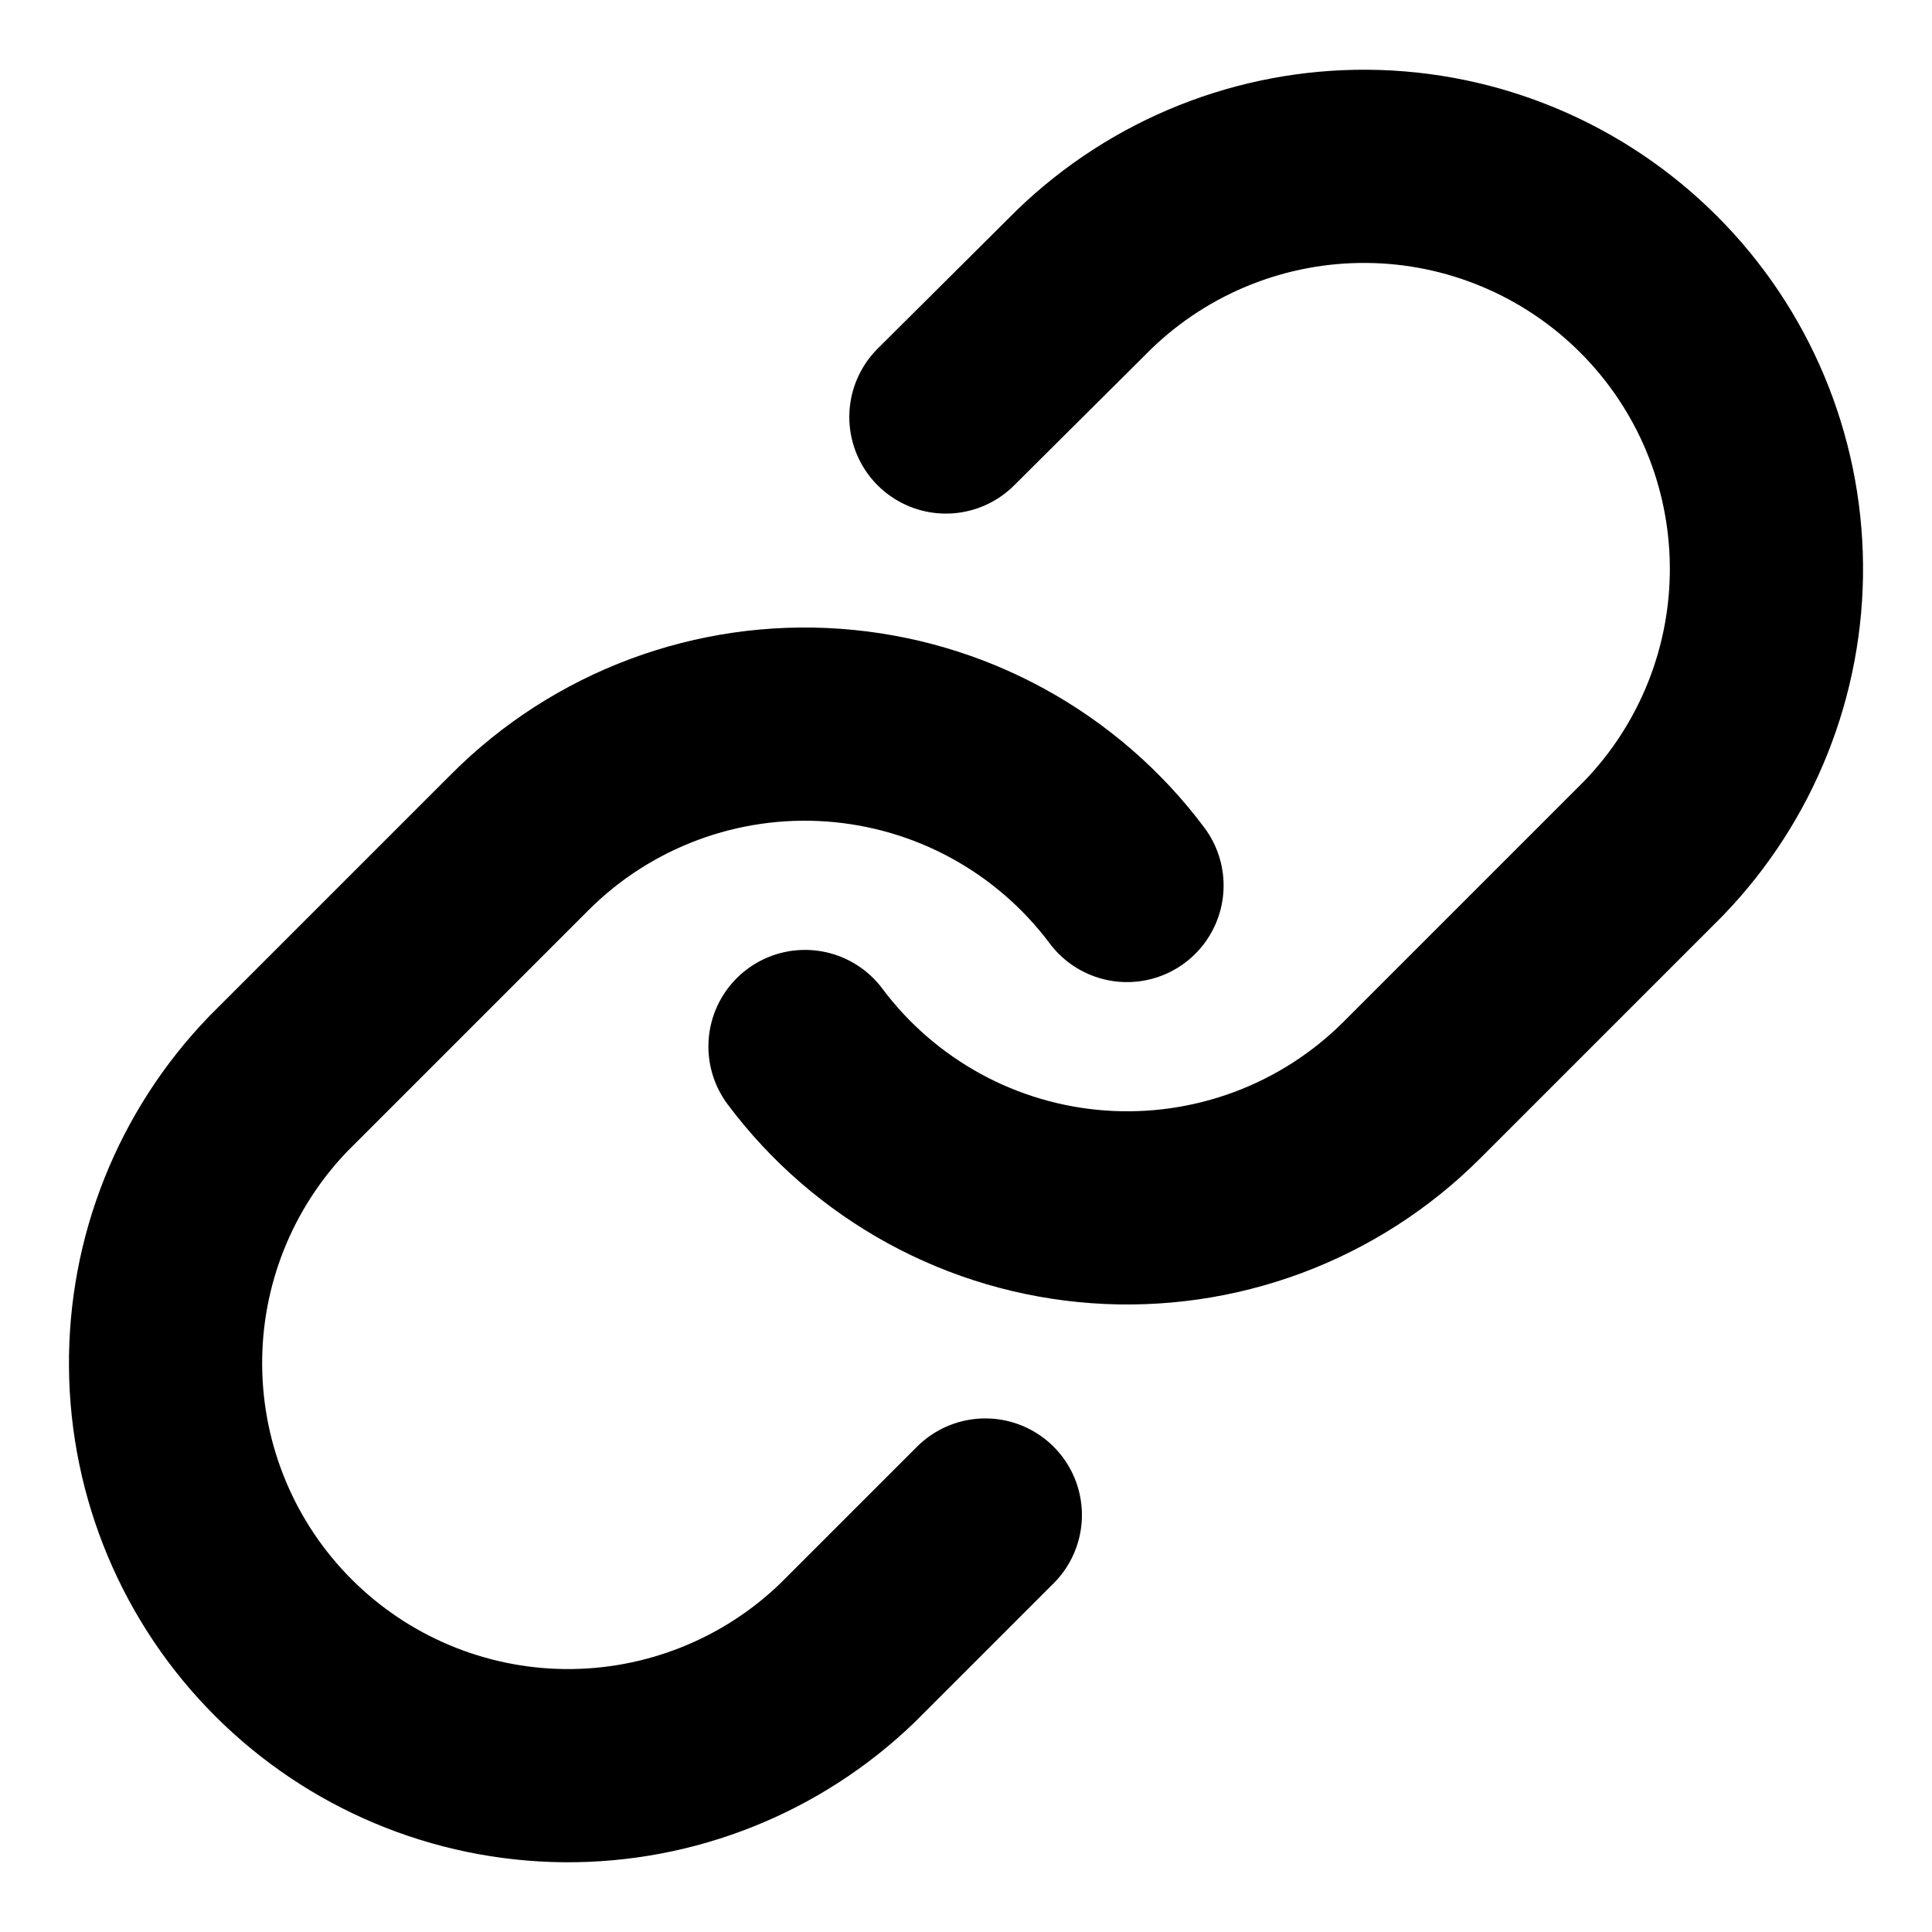
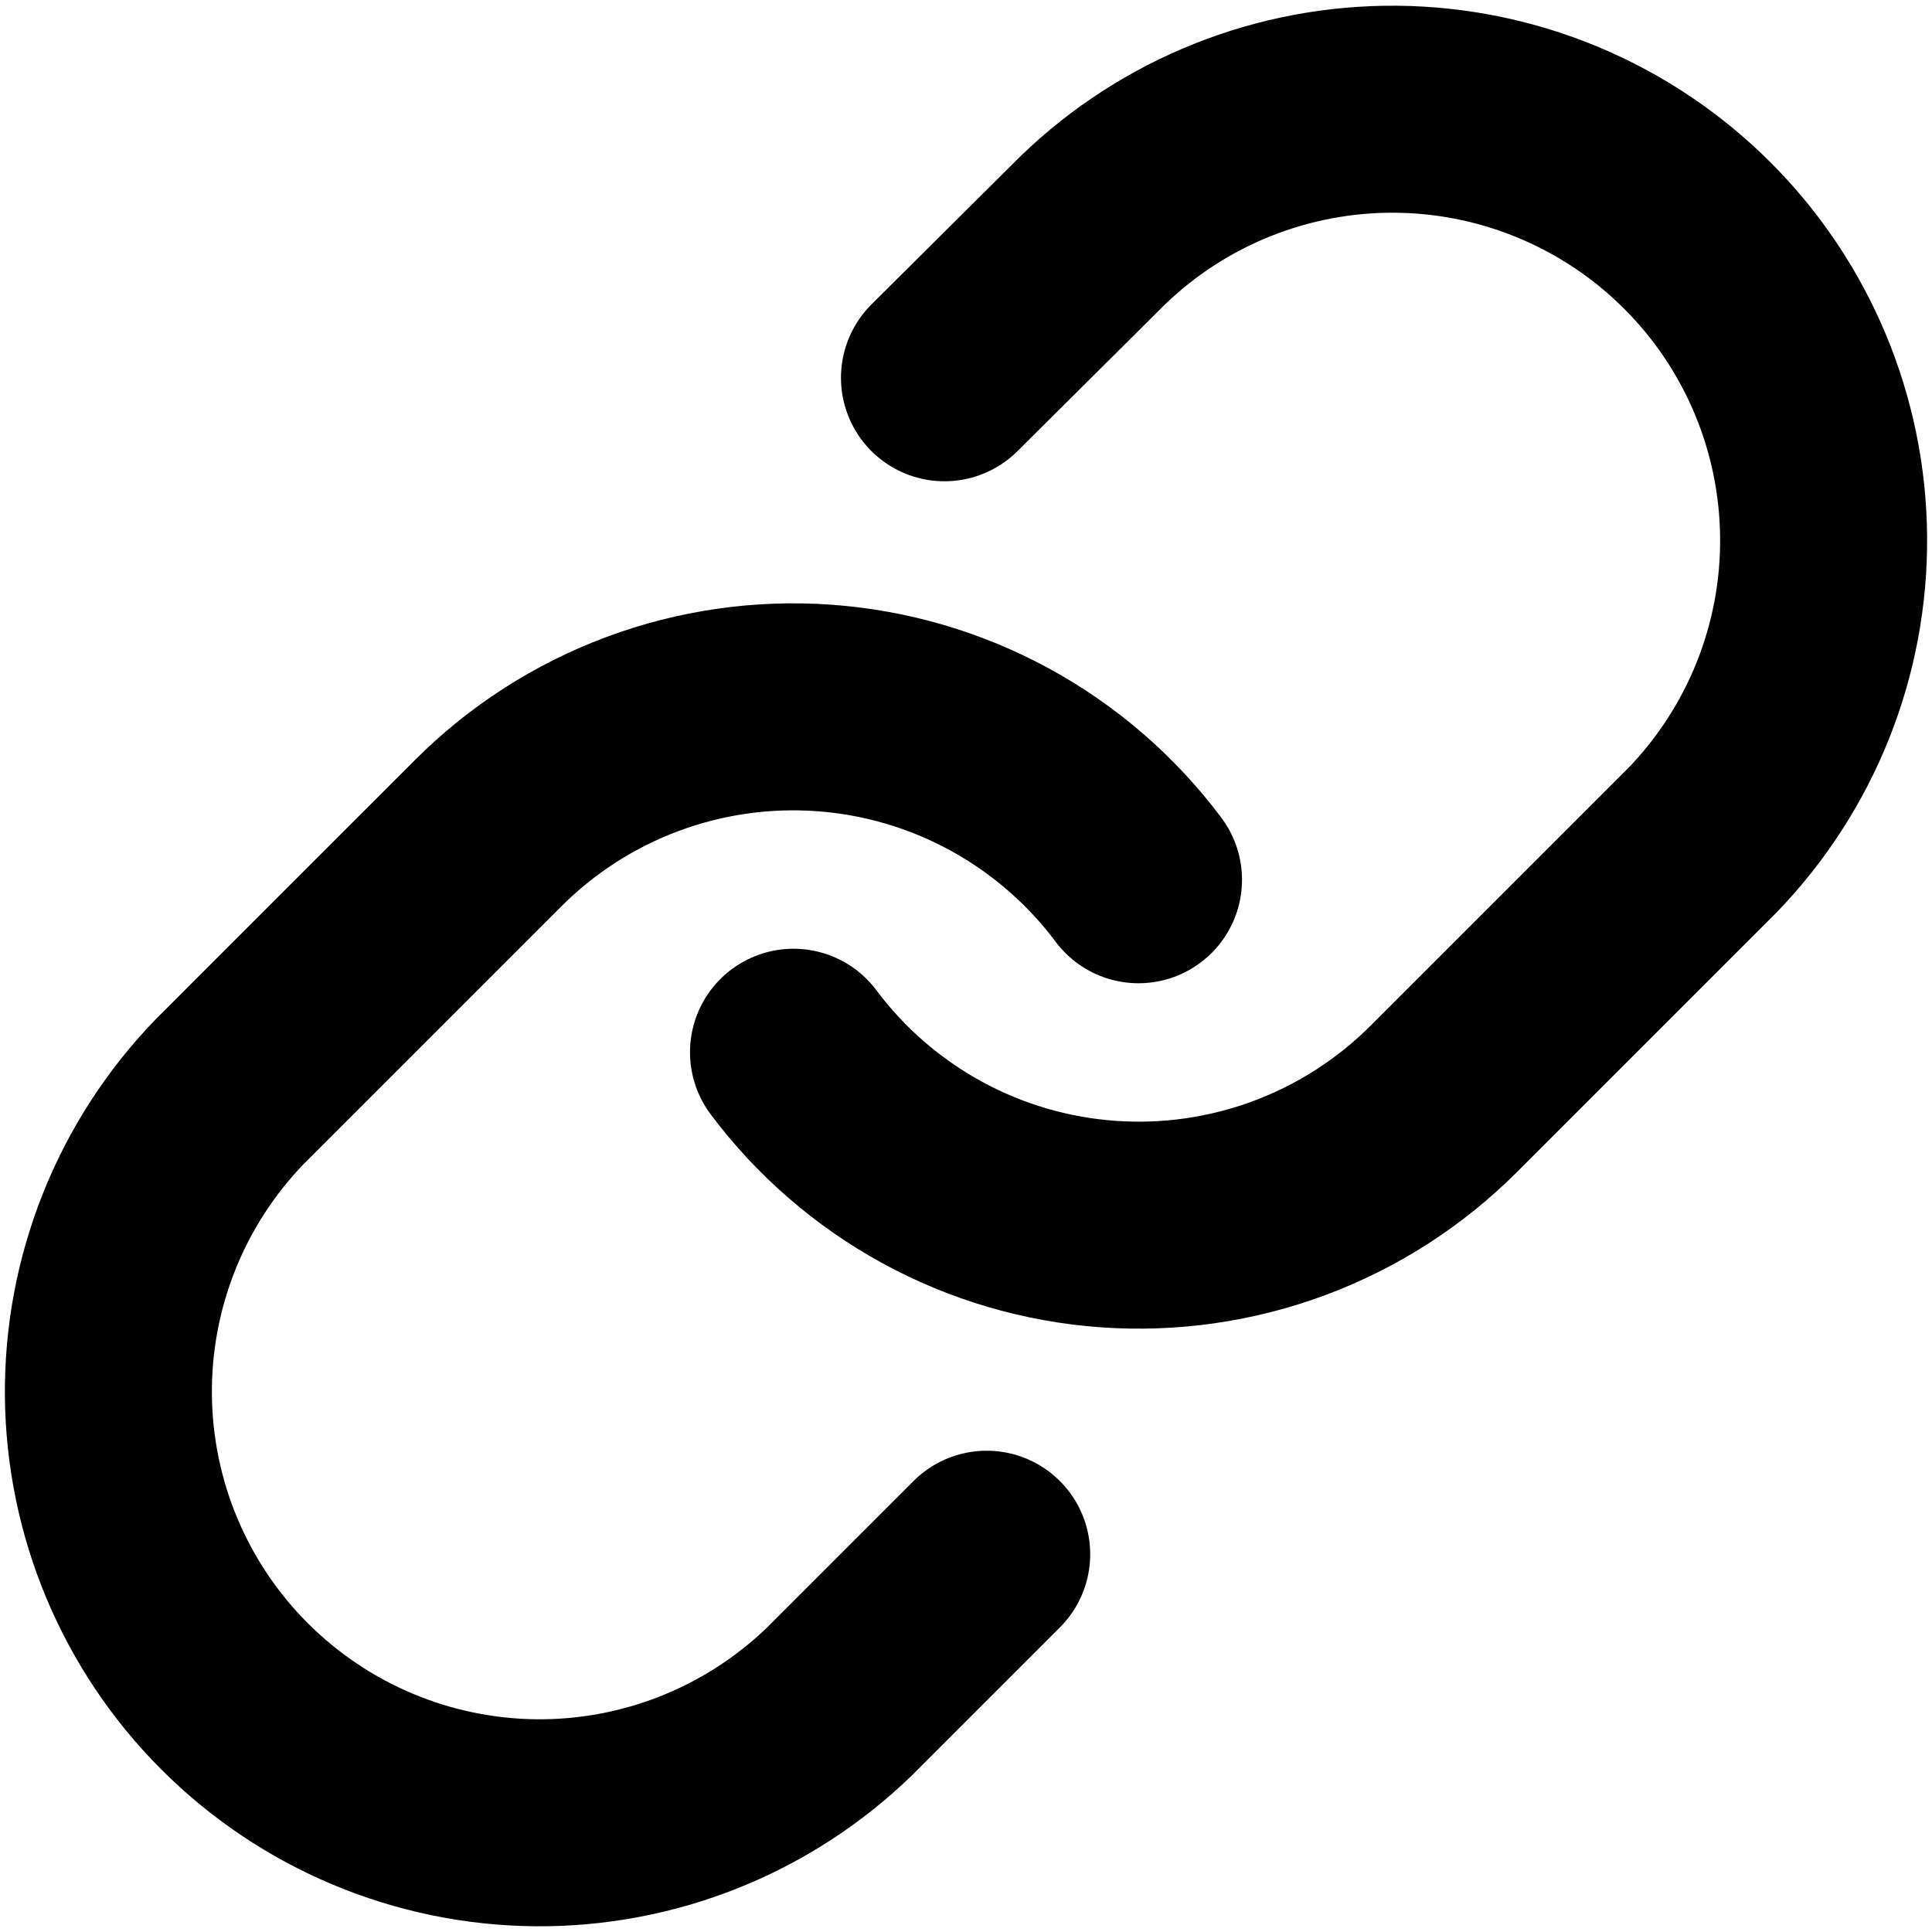
- <svg xmlns="http://www.w3.org/2000/svg" width="30" height="30" viewBox="0 0 30 30" fill="none">
-   <path d="M12.5 16.25C13.037 16.968 13.722 17.561 14.508 17.991C15.295 18.421 16.164 18.676 17.058 18.74C17.952 18.804 18.849 18.675 19.689 18.362C20.529 18.049 21.291 17.559 21.925 16.925L25.675 13.175C26.814 11.996 27.444 10.417 27.429 8.779C27.415 7.14 26.758 5.572 25.599 4.414C24.44 3.255 22.872 2.597 21.234 2.583C19.595 2.569 18.016 3.199 16.837 4.337L14.688 6.475" stroke="currentColor" stroke-width="3" stroke-linecap="round" stroke-linejoin="round" />
-   <path d="M17.5 13.75C16.963 13.032 16.278 12.439 15.492 12.009C14.705 11.579 13.835 11.324 12.941 11.26C12.047 11.196 11.15 11.325 10.311 11.638C9.471 11.951 8.708 12.441 8.075 13.075L4.325 16.825C3.186 18.004 2.556 19.583 2.571 21.221C2.585 22.86 3.242 24.428 4.401 25.586C5.56 26.745 7.127 27.402 8.766 27.417C10.405 27.431 11.983 26.801 13.162 25.663L15.3 23.525" stroke="currentColor" stroke-width="3" stroke-linecap="round" stroke-linejoin="round" />
+ <svg xmlns="http://www.w3.org/2000/svg" width="28" height="28" viewBox="0 0 28 28" fill="none">
+   <path d="M11.5 15.25C12.037 15.968 12.722 16.561 13.508 16.991C14.295 17.421 15.164 17.676 16.058 17.74C16.952 17.804 17.849 17.675 18.689 17.362C19.529 17.049 20.291 16.559 20.925 15.925L24.675 12.175C25.814 10.996 26.444 9.417 26.429 7.779C26.415 6.14 25.758 4.572 24.599 3.414C23.44 2.255 21.872 1.597 20.234 1.583C18.595 1.569 17.016 2.199 15.838 3.337L13.688 5.475" stroke="currentColor" stroke-width="3" stroke-linecap="round" stroke-linejoin="round" />
+   <path d="M16.5 12.75C15.963 12.032 15.278 11.439 14.492 11.009C13.705 10.579 12.836 10.324 11.942 10.26C11.048 10.196 10.15 10.325 9.311 10.638C8.471 10.951 7.709 11.441 7.075 12.075L3.325 15.825C2.187 17.004 1.557 18.583 1.571 20.221C1.585 21.86 2.242 23.428 3.401 24.586C4.56 25.745 6.128 26.402 7.766 26.417C9.405 26.431 10.984 25.801 12.162 24.663L14.3 22.525" stroke="currentColor" stroke-width="3" stroke-linecap="round" stroke-linejoin="round" />
</svg>
